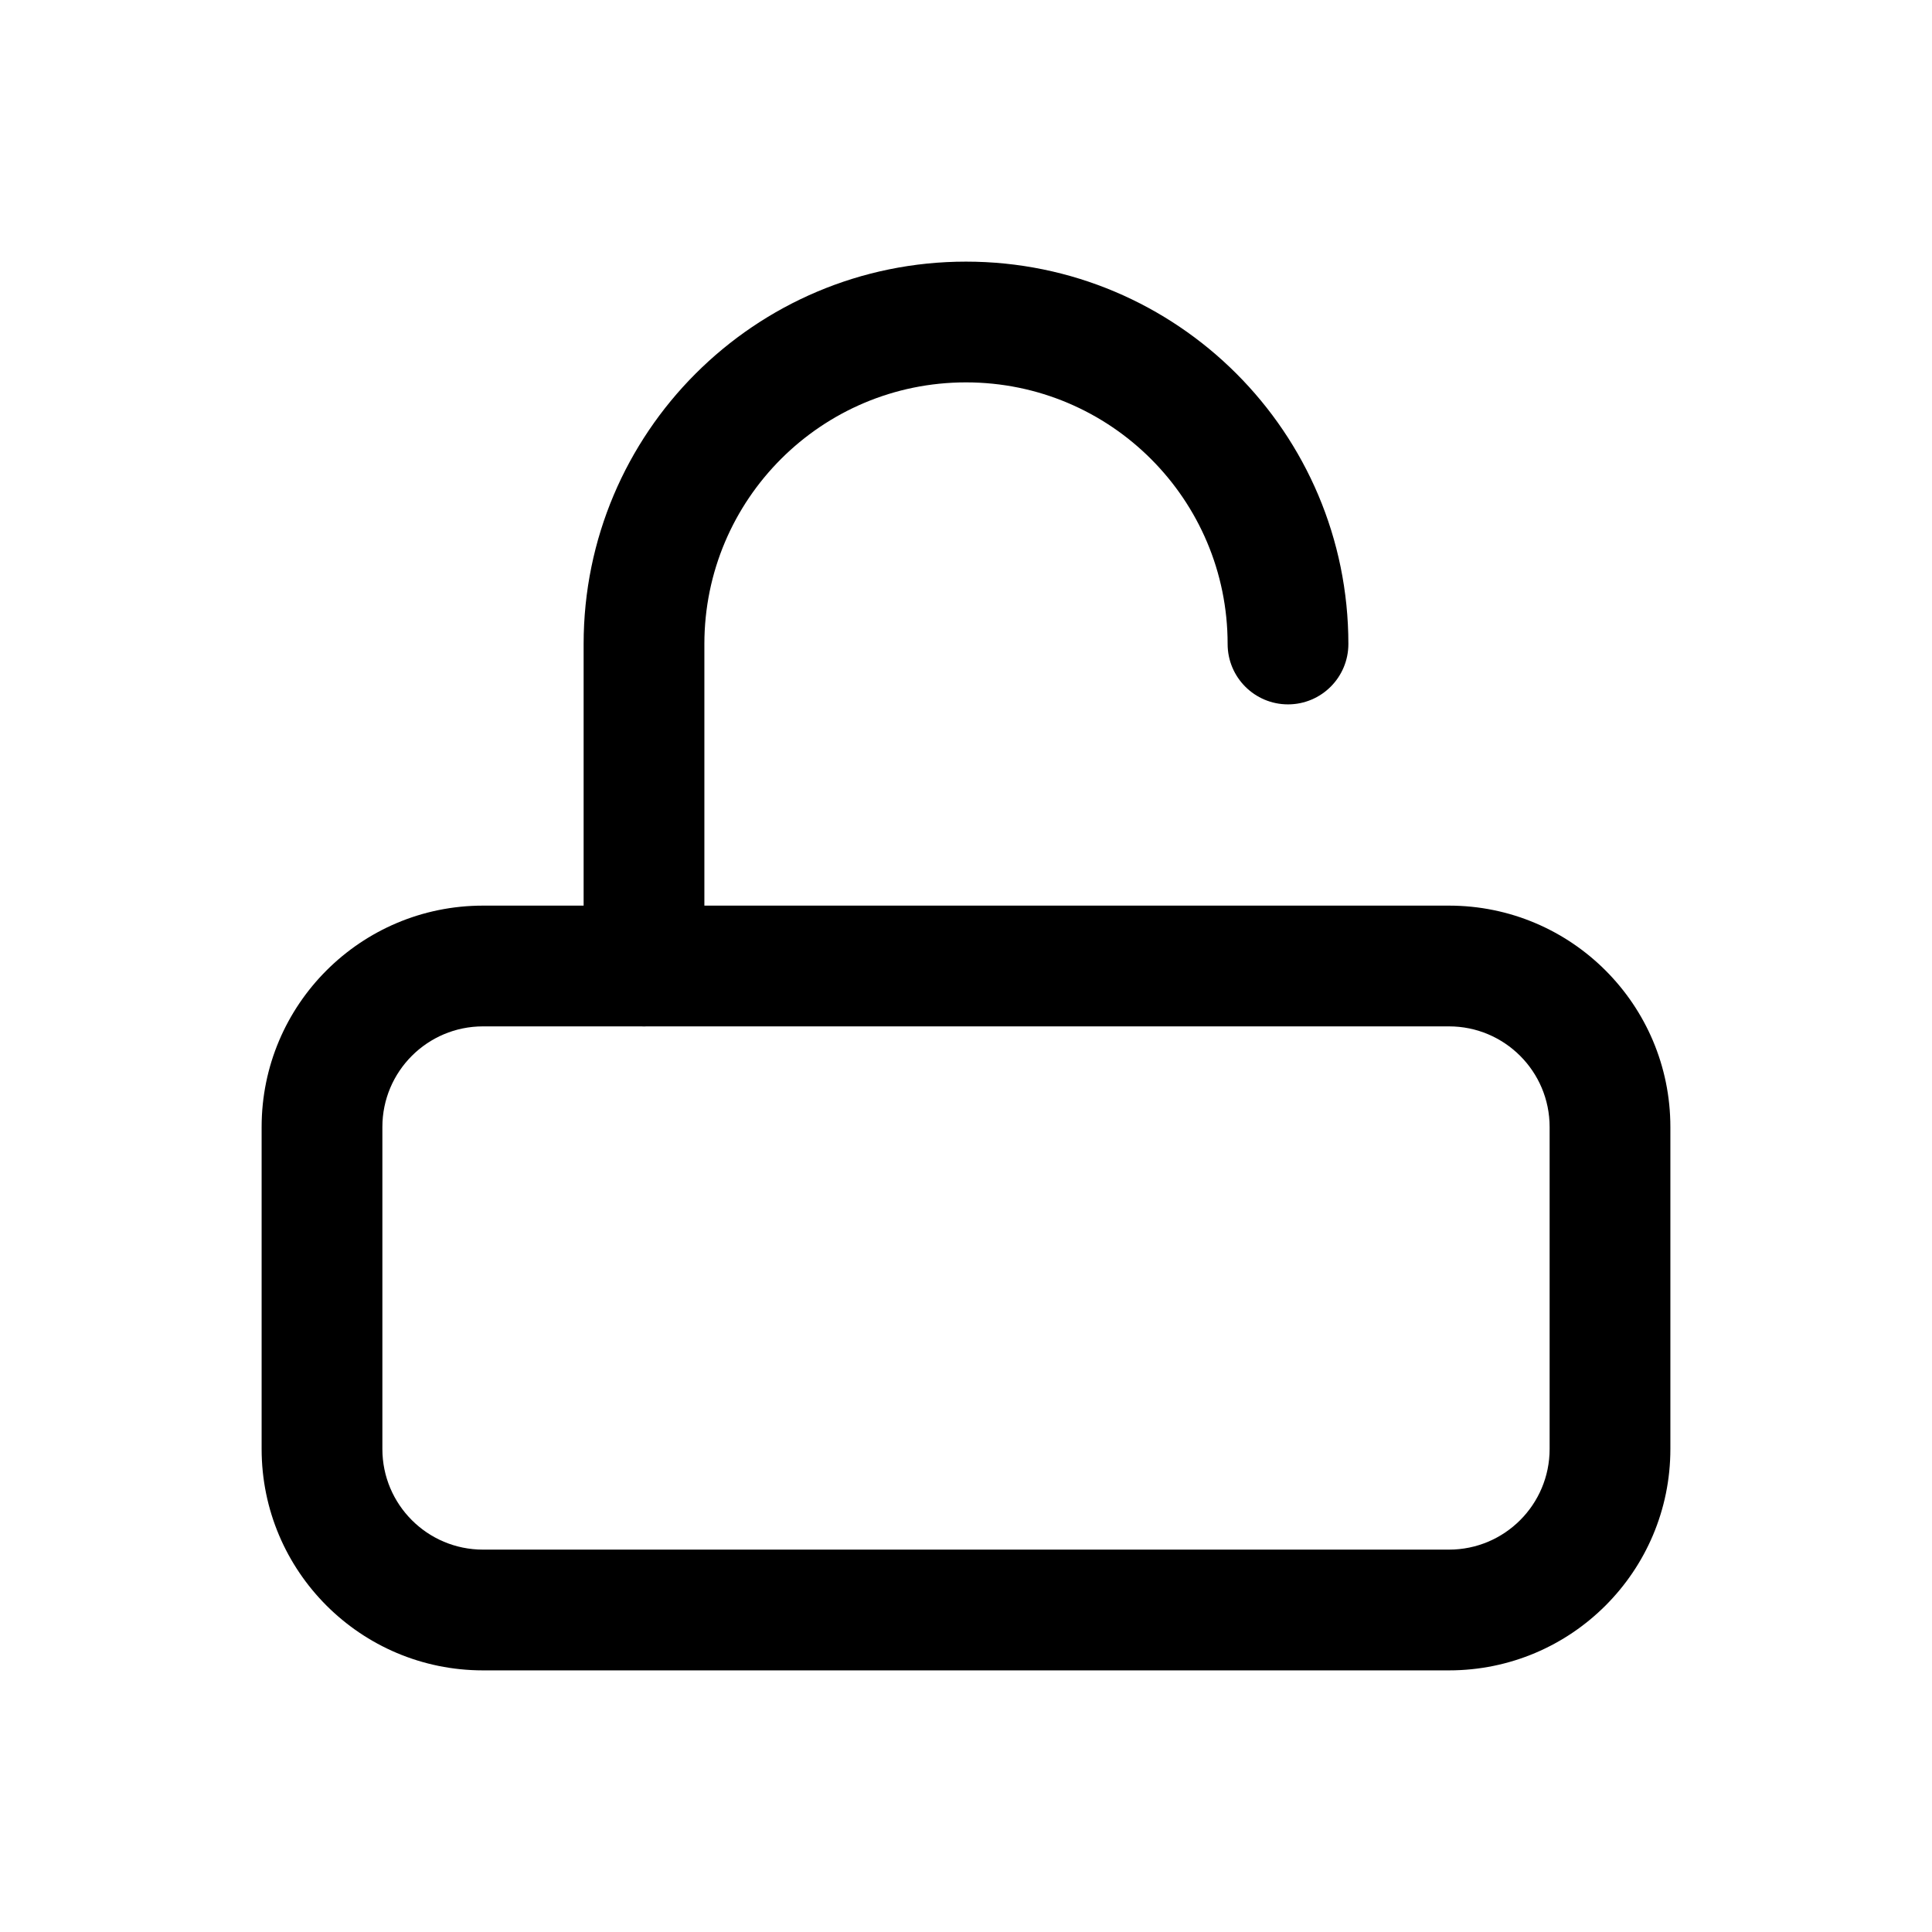
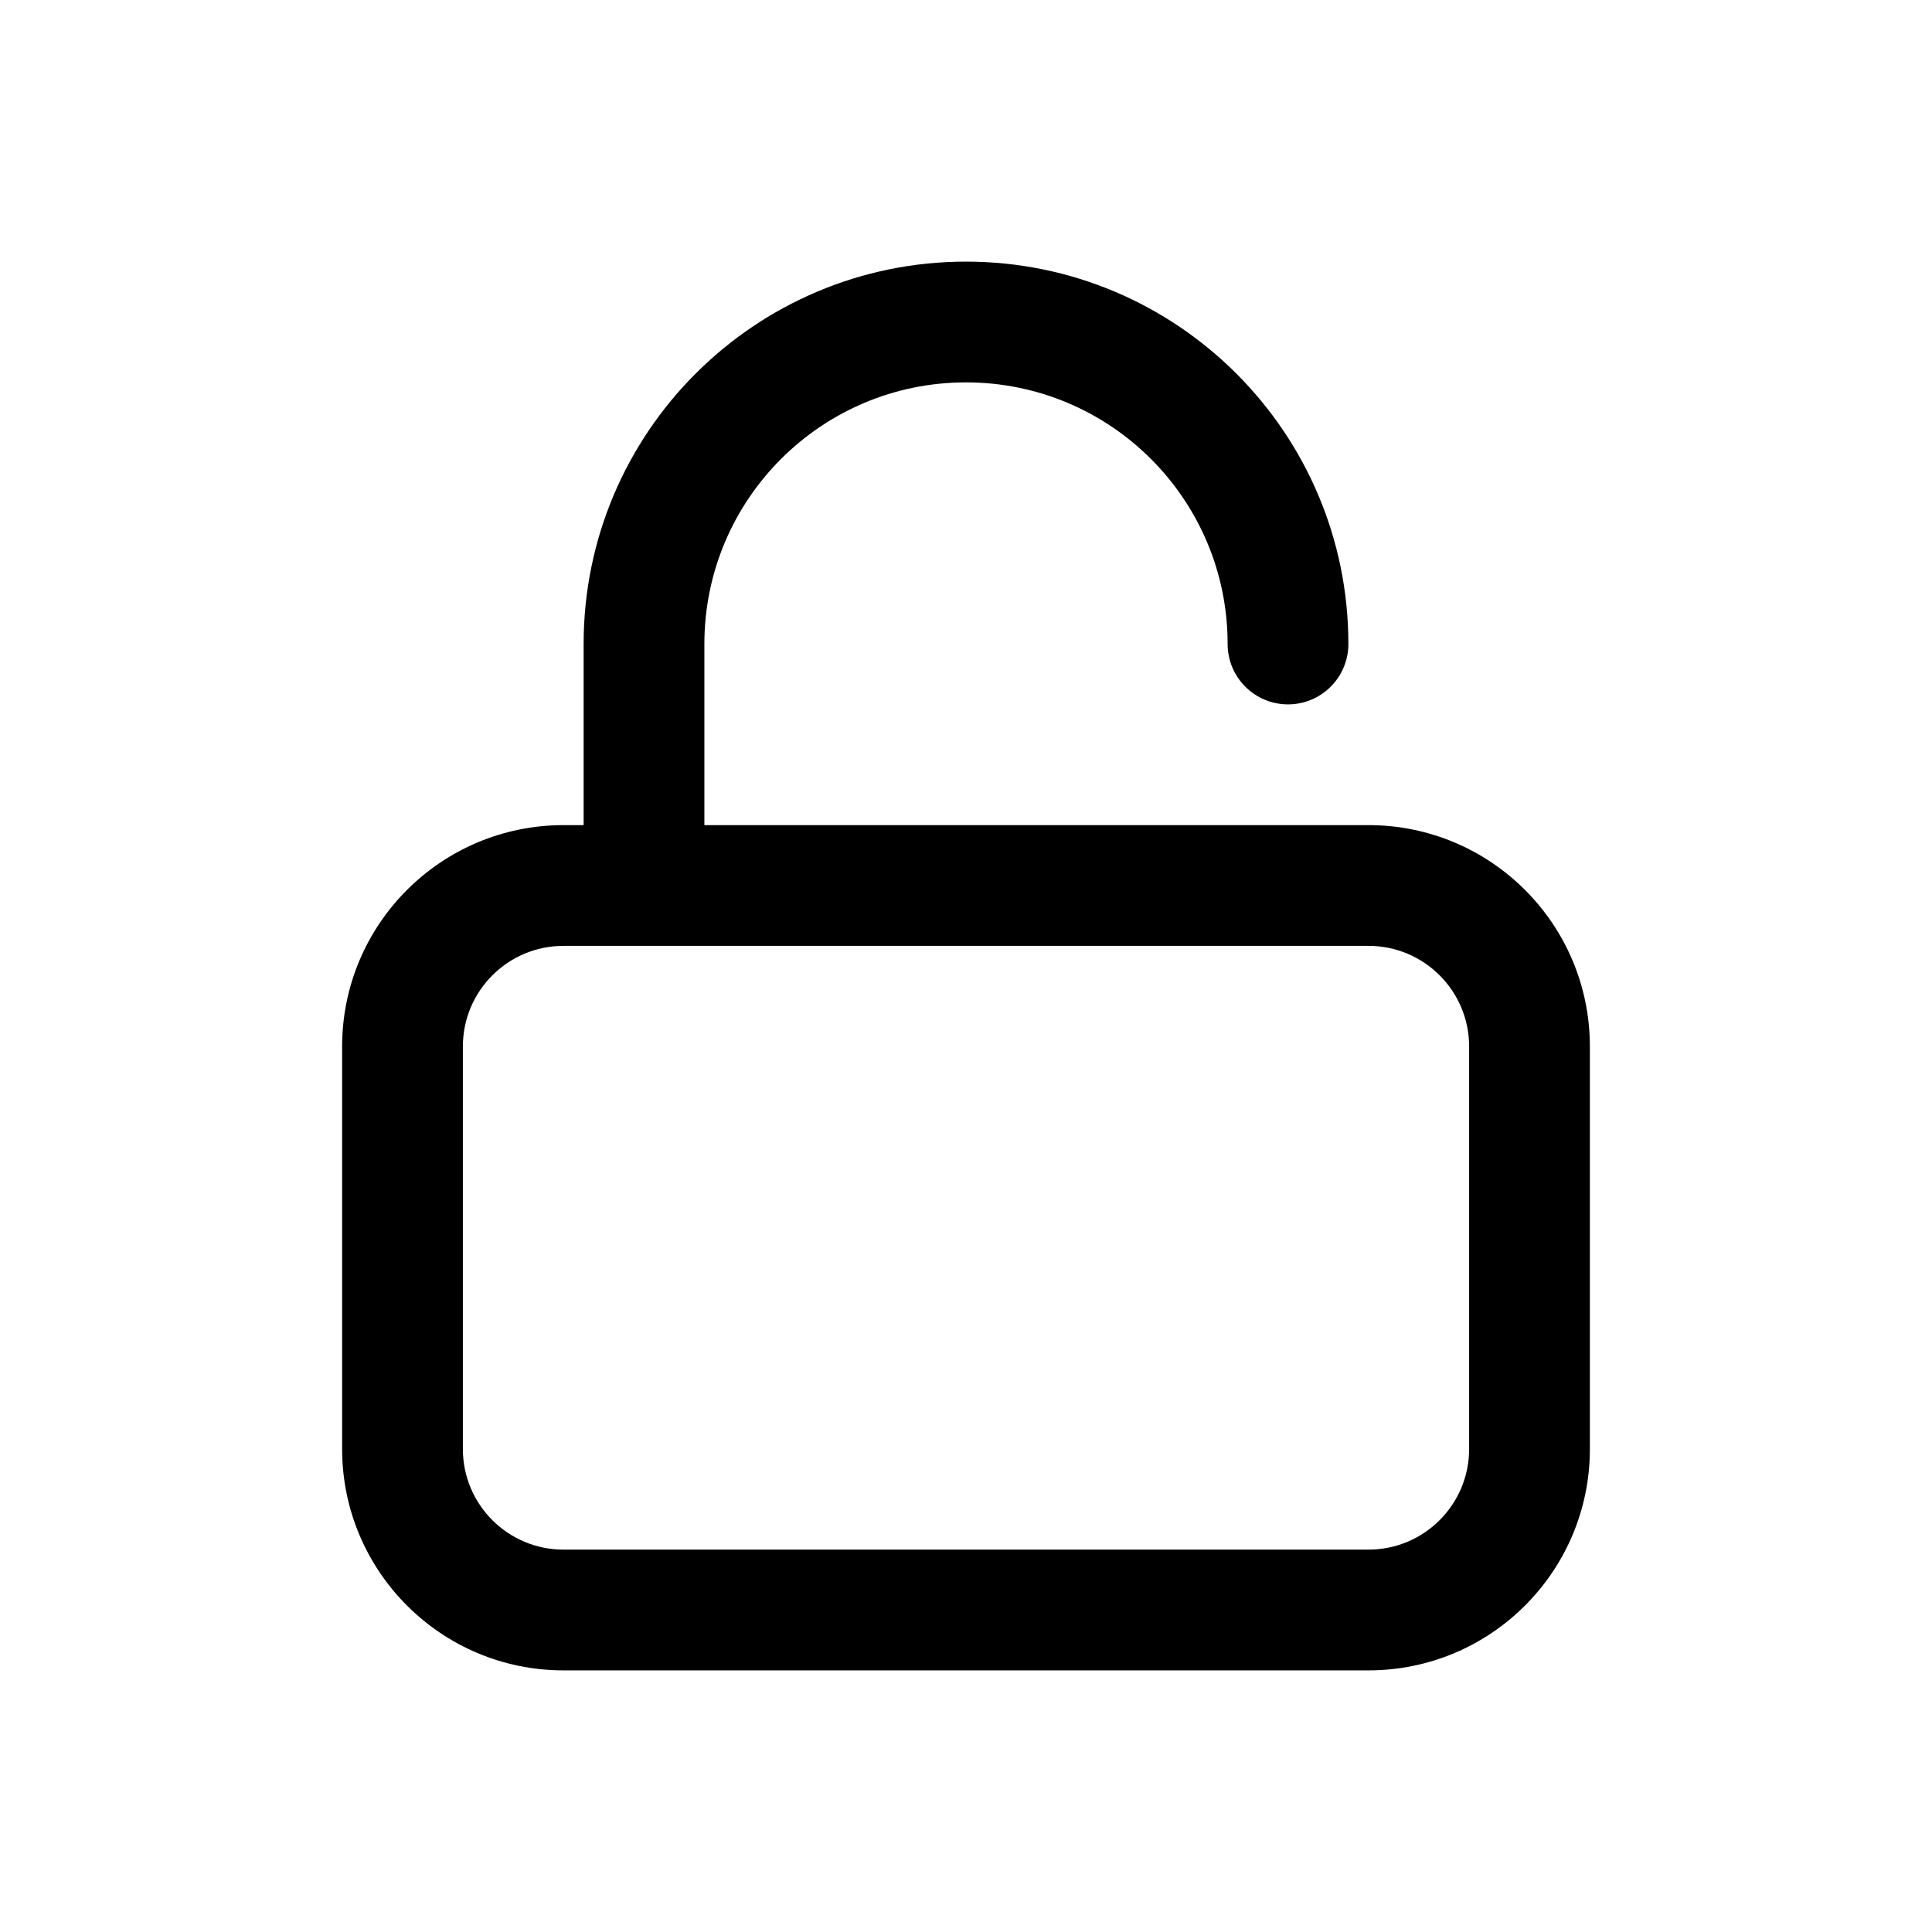
<svg xmlns="http://www.w3.org/2000/svg" viewBox="0 0 24 24">
  <g id="unlock">
-     <path d="M18,20.75H6A2.75,2.75,0,0,1,3.25,18V14A2.75,2.75,0,0,1,6,11.25H18A2.75,2.75,0,0,1,20.75,14v4A2.75,2.75,0,0,1,18,20.75Zm-12-8A1.25,1.25,0,0,0,4.75,14v4A1.25,1.25,0,0,0,6,19.25H18A1.25,1.25,0,0,0,19.25,18V14A1.25,1.25,0,0,0,18,12.75Z" />
-     <path d="M8,12.75A.76.76,0,0,1,7.25,12V8a4.75,4.75,0,0,1,9.5,0,.75.75,0,0,1-1.5,0,3.25,3.25,0,0,0-6.5,0v4A.76.76,0,0,1,8,12.75Z" />
+     <path d="M17,10.25H8.75V8a3.25,3.25,0,0,1,6.5,0,.75.75,0,0,0,1.5,0,4.75,4.75,0,0,0-9.5,0v2.25H7A2.75,2.75,0,0,0,4.25,13v5A2.75,2.75,0,0,0,7,20.75H17A2.75,2.75,0,0,0,19.75,18V13A2.75,2.75,0,0,0,17,10.25ZM18.25,18A1.25,1.25,0,0,1,17,19.25H7A1.25,1.25,0,0,1,5.75,18V13A1.25,1.25,0,0,1,7,11.75H17A1.25,1.25,0,0,1,18.25,13Z" />
  </g>
</svg>
